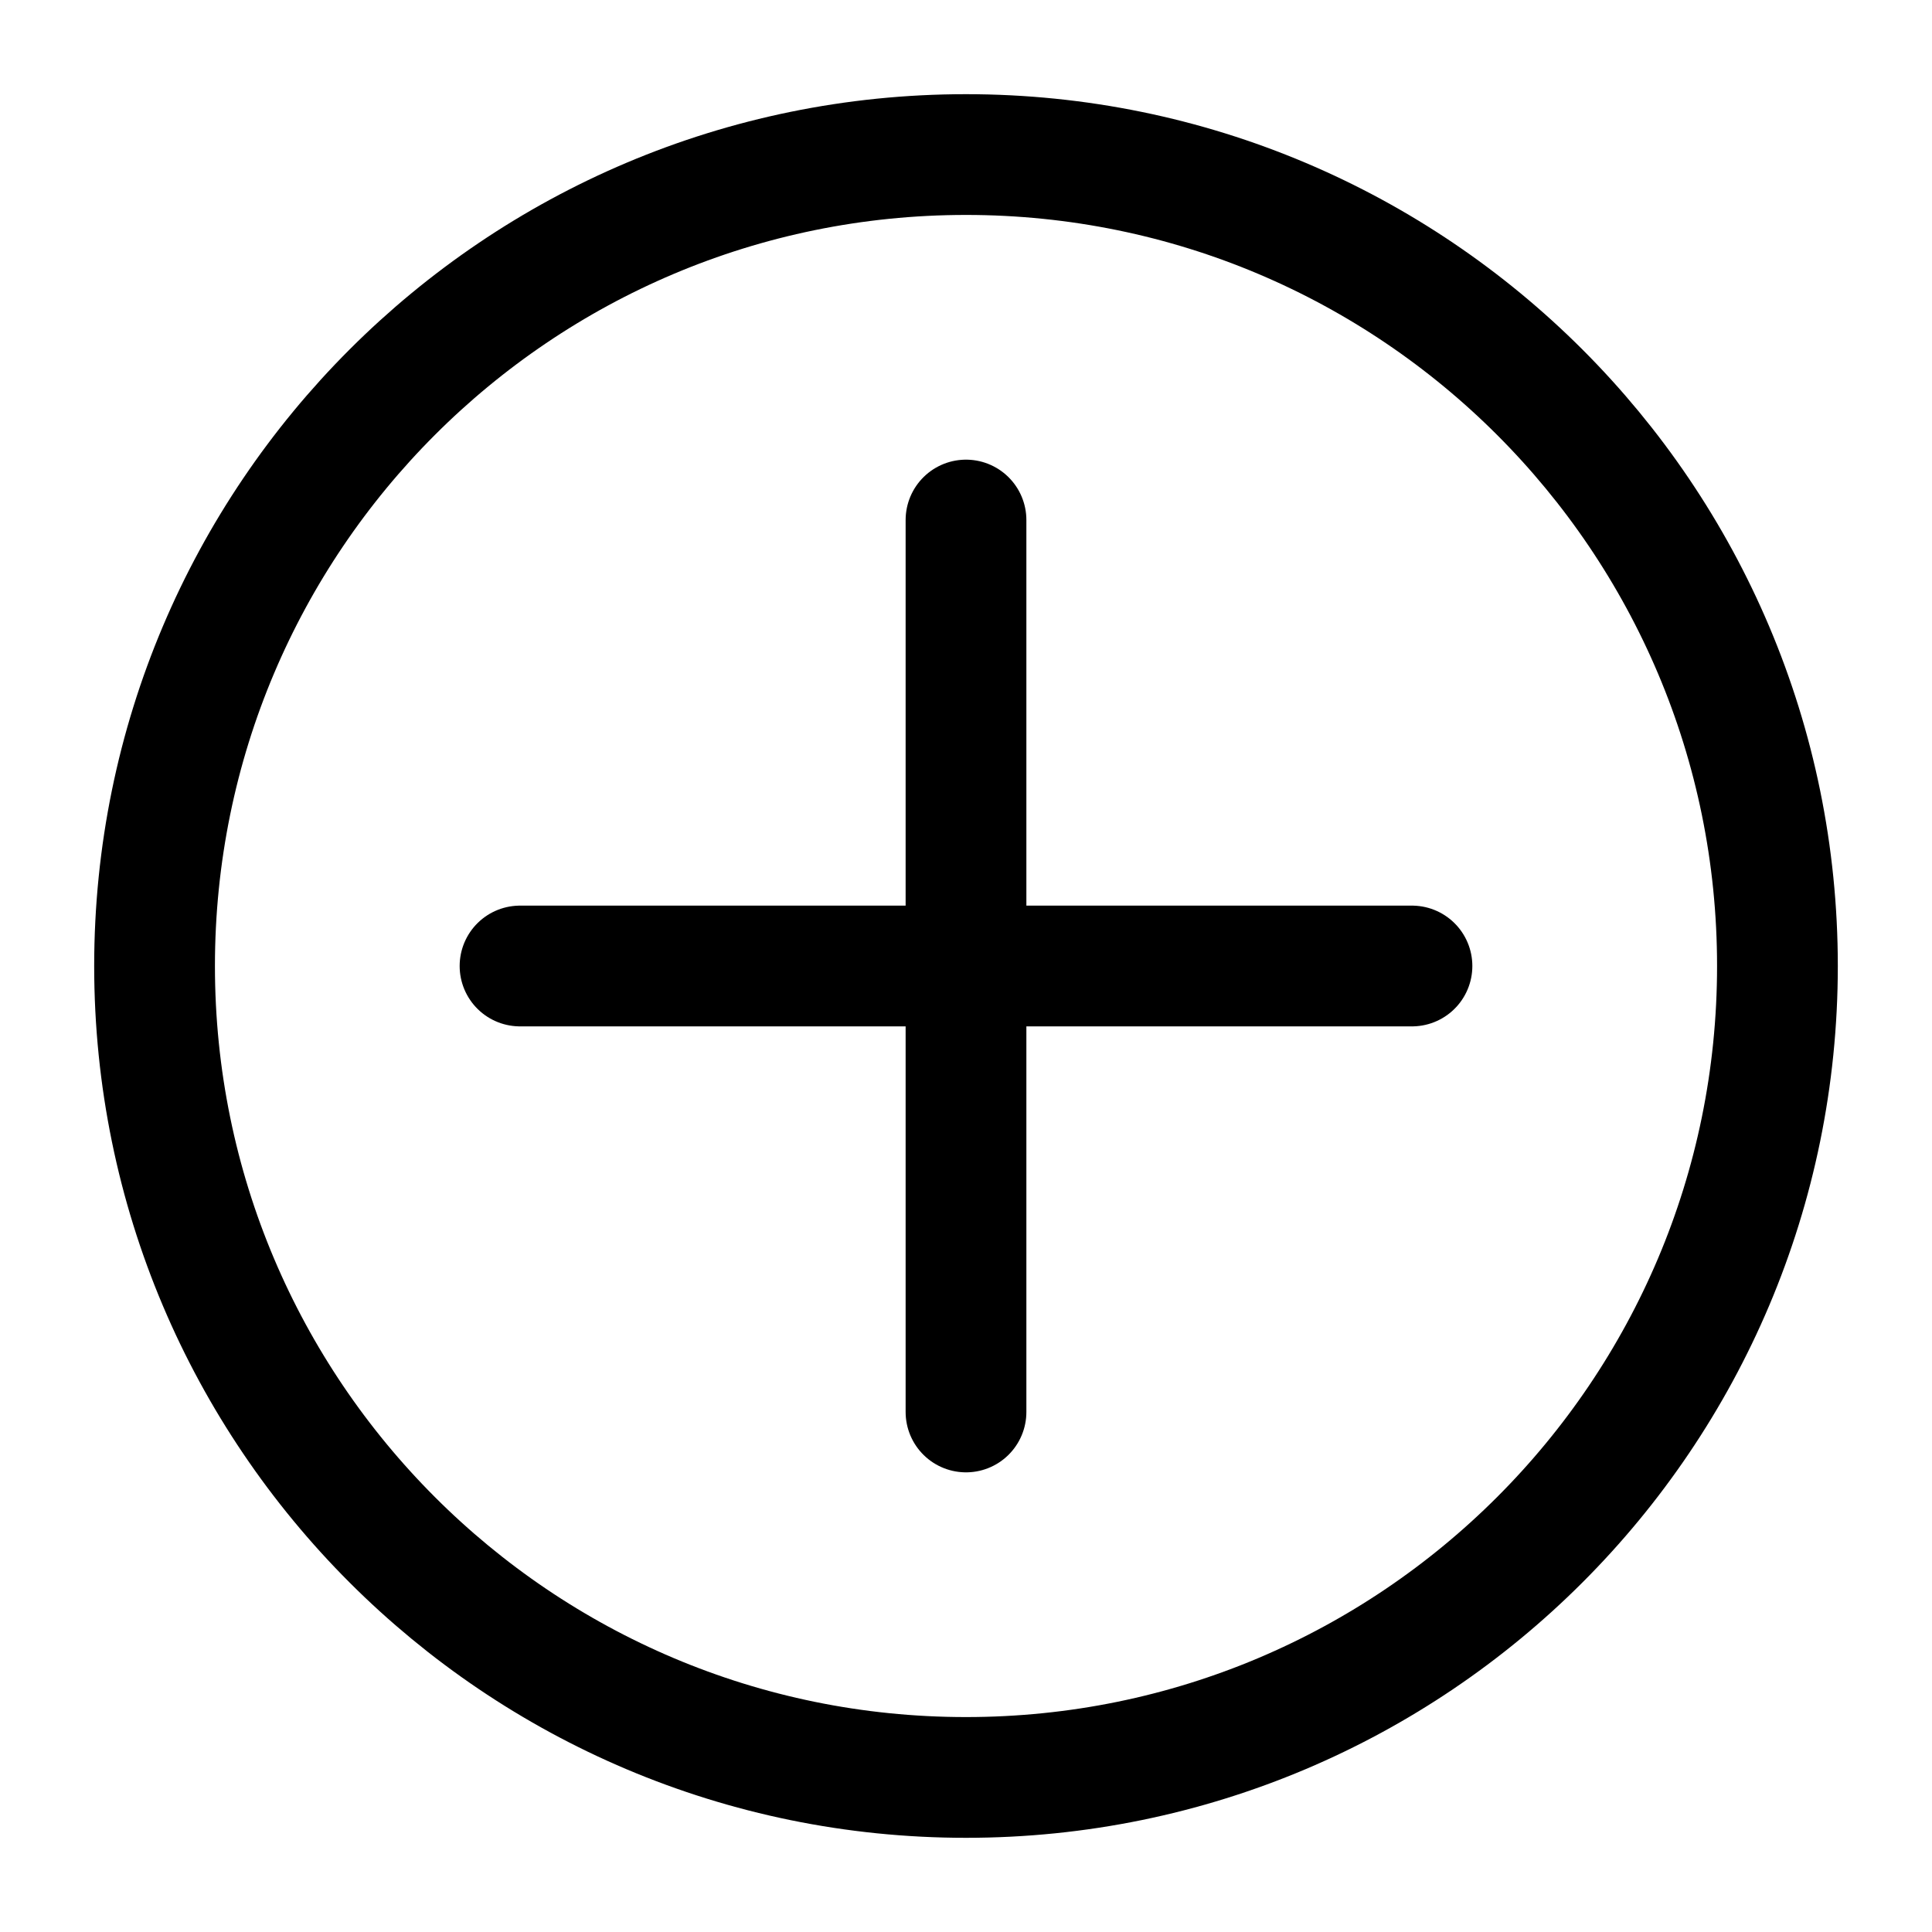
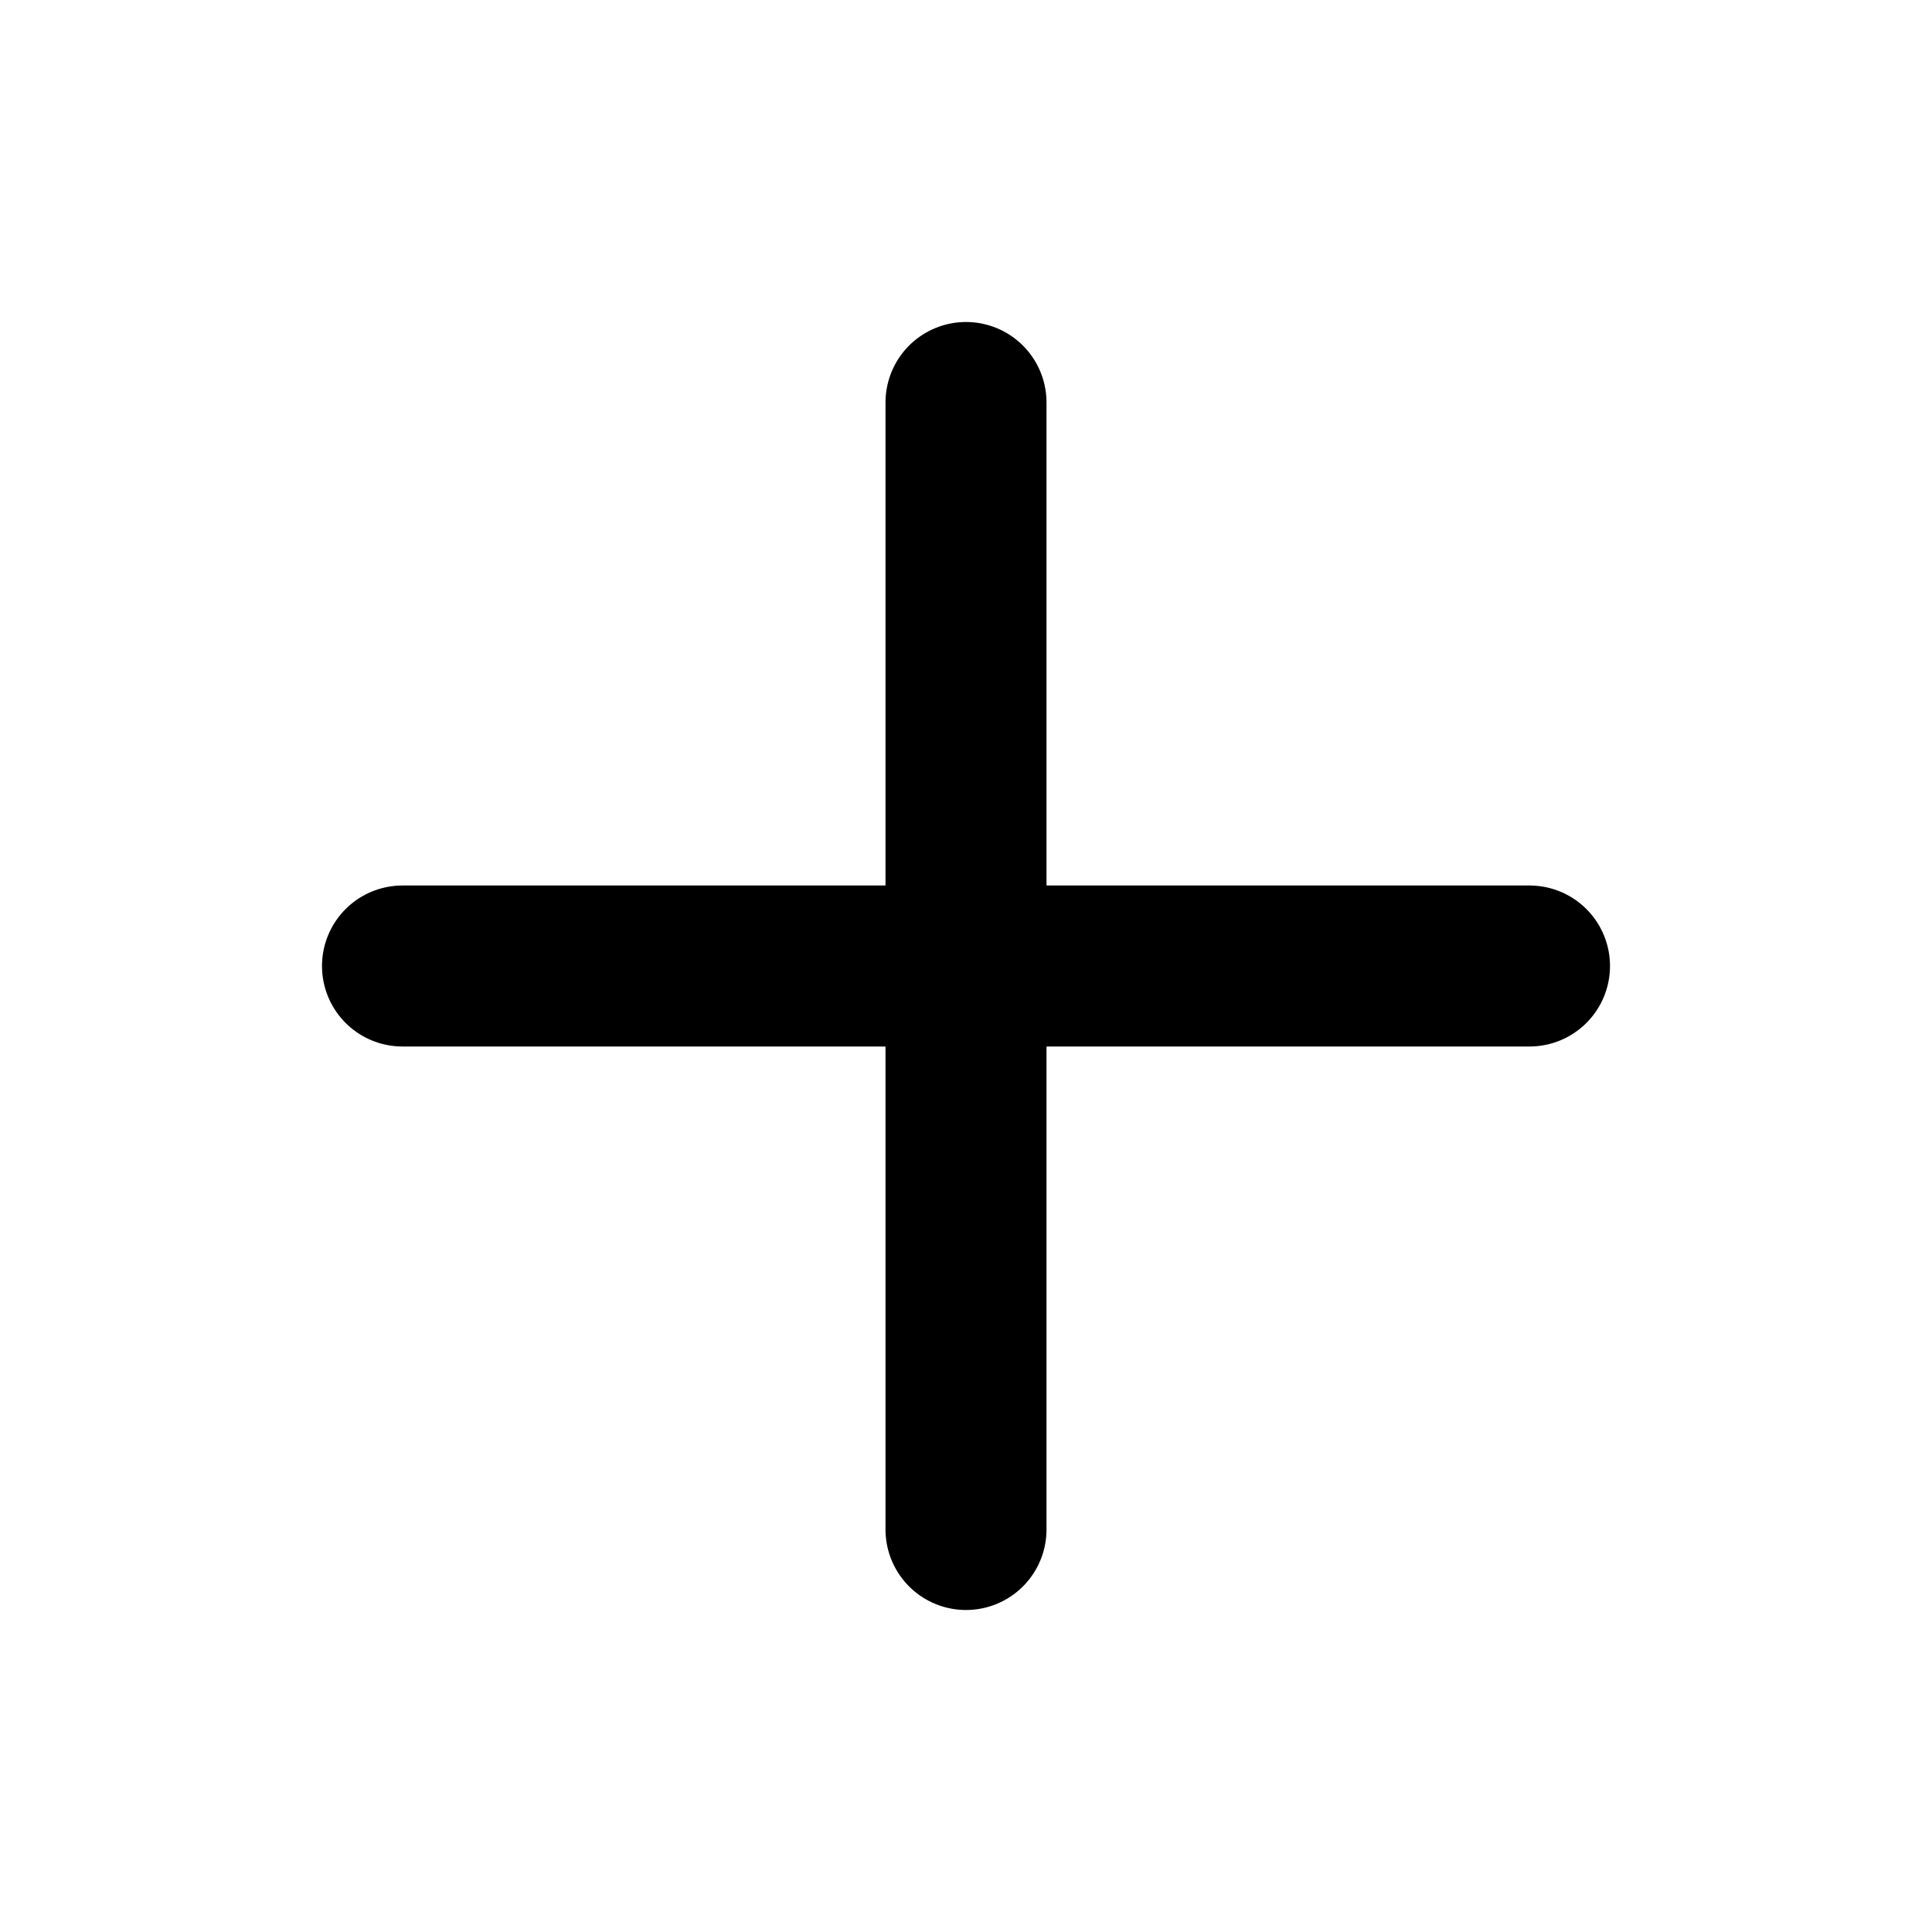
- <svg xmlns="http://www.w3.org/2000/svg" viewBox="0 0 24 24" fill="none" stroke="currentColor" stroke-linecap="round" stroke-linejoin="round">
-   <circle cx="12" cy="12" r="10.08" stroke-width="1.5" />
-   <path d="M6.46 12 L17.54 12" stroke-width="1.5" />
-   <path d="M12 17.54 L12 6.46" stroke-width="1.5" />
+ <svg xmlns="http://www.w3.org/2000/svg" viewBox="0 0 24 24" fill="none" stroke="currentColor" stroke-width="2" stroke-linecap="round" stroke-linejoin="round">
+   <path d="M12 5l0 14" />
+   <path d="M5 12l14 0" />
</svg>
